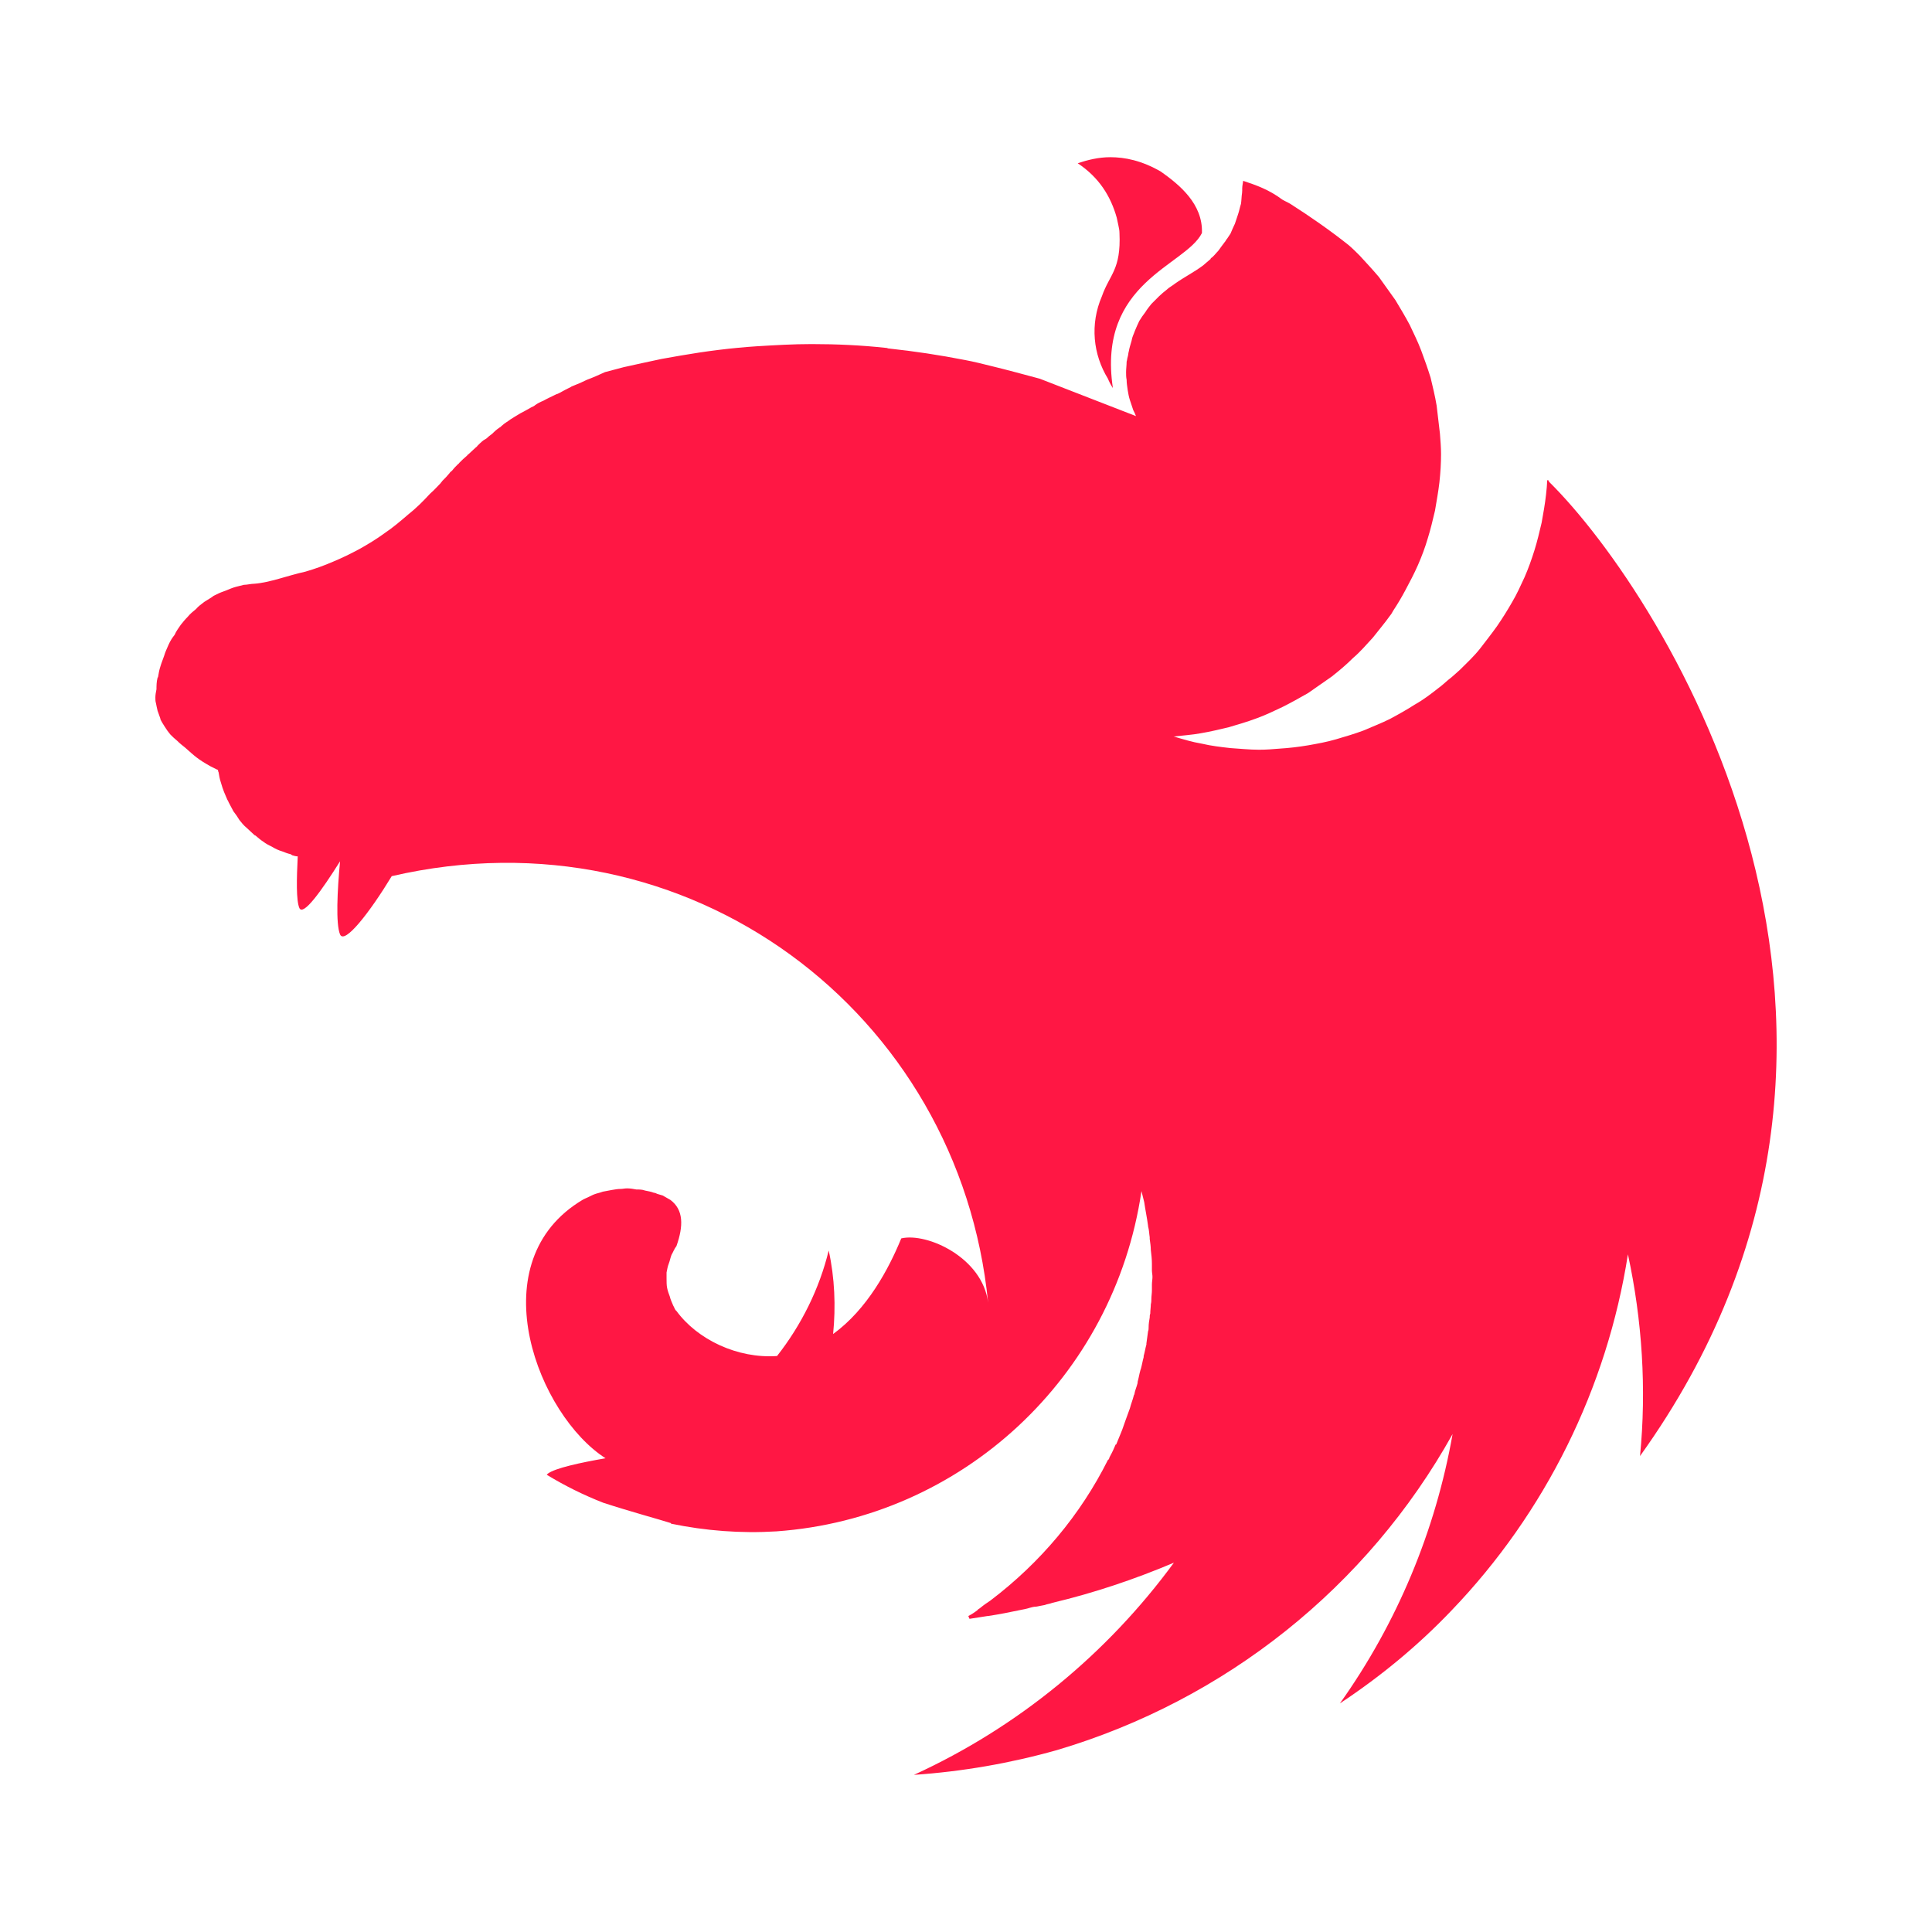
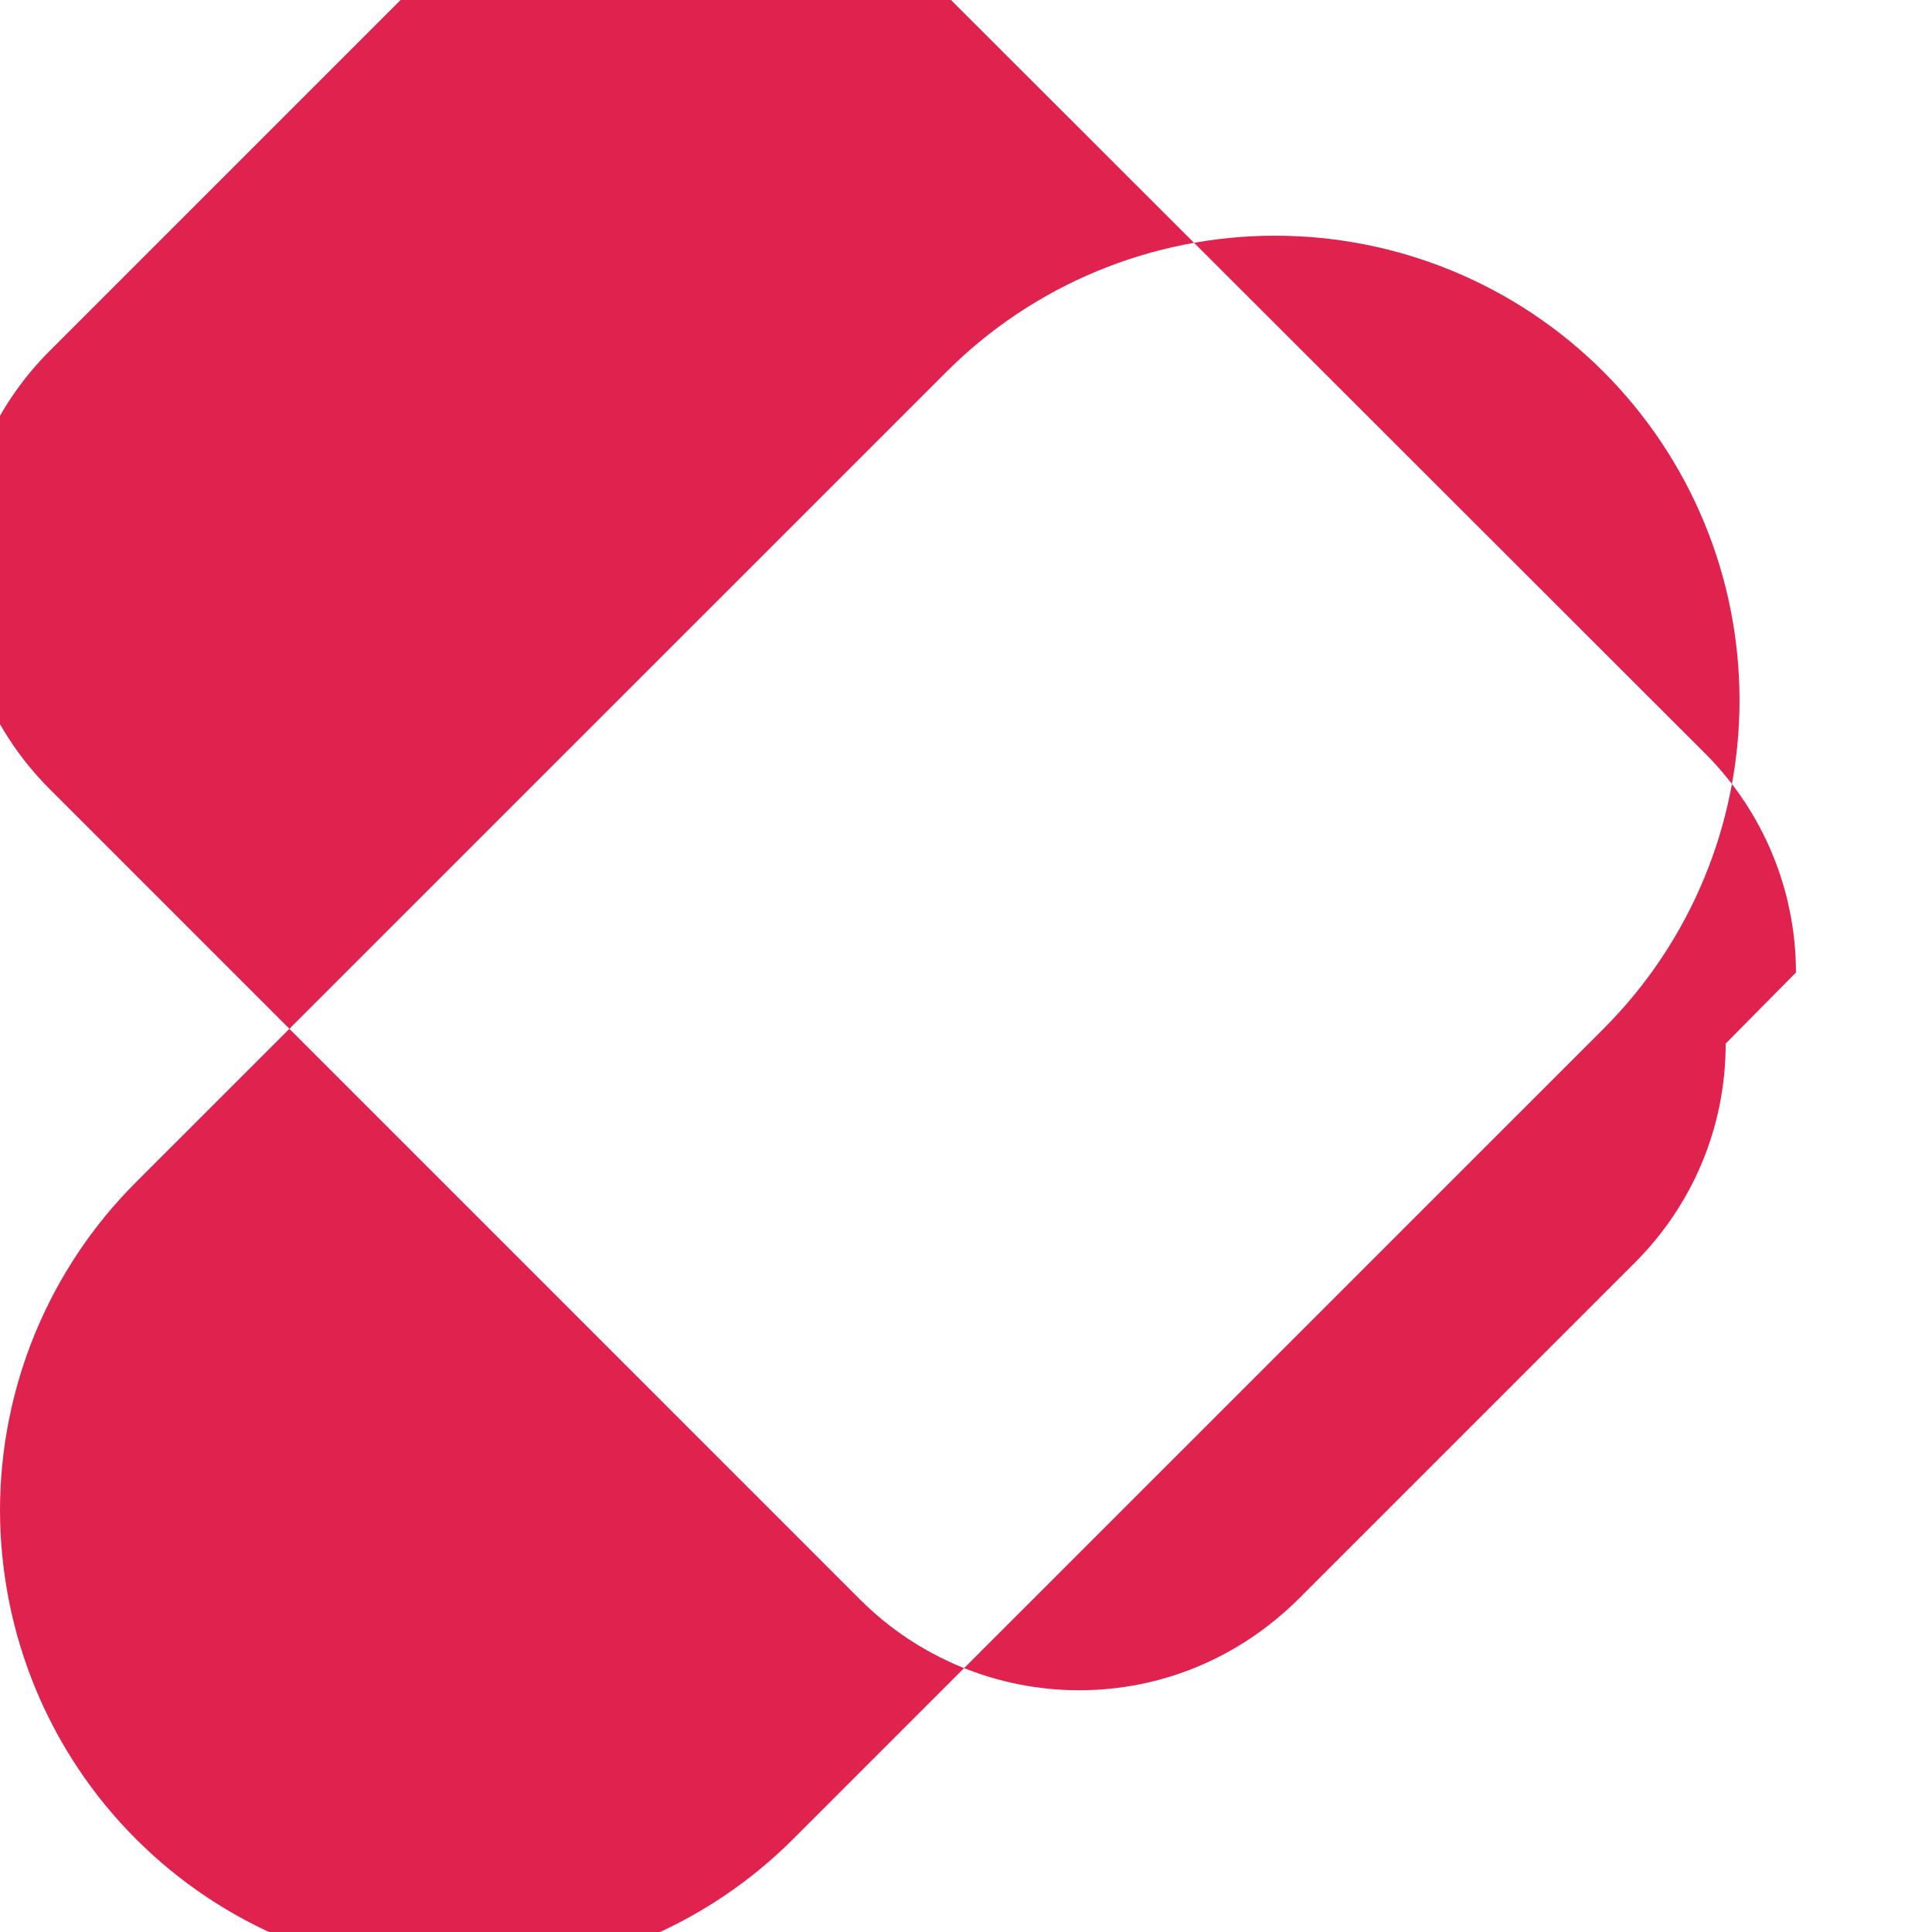
- <svg xmlns="http://www.w3.org/2000/svg" viewBox="0 0 300 300">
-   <path fill="#ff1744" d="M172.382 24.41c-1.793 0-3.5.426-5.036.938 3.329 2.22 5.121 5.121 6.06 8.45.085.427.17.768.256 1.195s.17.768.17 1.195c.257 5.719-1.536 6.401-2.73 9.815-1.878 4.353-1.366 9.048.938 12.803.17.427.427.94.768 1.451-2.475-16.473 11.267-18.948 13.827-24.07.171-4.523-3.499-7.51-6.401-9.558-2.987-1.708-5.548-2.22-7.852-2.22zm20.655 3.67c-.256 1.536-.086 1.11-.17 1.877-.086.512-.086 1.195-.172 1.707-.17.512-.256 1.024-.426 1.537l-.512 1.536c-.257.512-.427.939-.683 1.536l-.512.768c-.171.171-.256.427-.427.598-.342.427-.683.939-.939 1.28-.427.427-.683.854-1.195 1.195v.085c-.427.342-.768.683-1.195 1.025-1.366 1.024-2.902 1.792-4.353 2.816-.427.342-.939.598-1.28.94-.427.34-.854.682-1.195 1.023l-1.195 1.195c-.341.427-.683.854-.939 1.28-.341.427-.683.94-.939 1.366-.256.512-.426.94-.683 1.537-.17.512-.426.938-.512 1.536-.17.597-.341 1.11-.426 1.622-.086.256-.086.597-.171.853s-.085.512-.17.768c0 .512-.086 1.11-.086 1.622 0 .427 0 .768.085 1.195 0 .512.086 1.024.17 1.622.086.512.172 1.024.342 1.536l.512 1.536c.171.342.342.683.427.94l-14.936-5.805c-2.561-.683-5.036-1.365-7.511-1.963-1.366-.341-2.732-.683-4.097-.939a137 137 0 0 0-11.864-1.792c-.17 0-.17-.086-.342-.086-3.926-.426-7.767-.597-11.608-.597-2.901 0-5.718.17-8.535.341-3.926.256-7.937.769-11.864 1.451-.939.171-1.963.342-2.902.513-2.048.426-3.926.853-5.889 1.28-.939.256-1.963.512-2.902.768-.939.427-1.878.854-2.816 1.195a23 23 0 0 1-2.134.939c-.171.085-.256.085-.342.17a34 34 0 0 0-1.792.94c-.17.085-.341.17-.427.17-.683.341-1.45.683-2.048 1.024-.427.171-.94.427-1.28.683-.171.17-.427.256-.598.342-.597.34-1.195.682-1.707.938-.598.342-1.11.683-1.536.94-.427.34-.94.597-1.28.938-.086.085-.171.085-.171.17a6.5 6.5 0 0 0-1.195.94l-.171.17c-.341.256-.683.513-.939.769-.17.085-.256.17-.427.256-.341.256-.682.597-.939.853-.085.17-.17.17-.256.256-.426.427-.768.683-1.195 1.11-.085 0-.085.085-.17.17-.427.342-.768.683-1.195 1.11-.085.085-.085.17-.17.17-.342.342-.684.684-.94 1.025-.17.17-.341.256-.426.427-.342.427-.683.768-1.11 1.195-.085.17-.17.17-.256.341-.512.512-.939 1.024-1.536 1.536l-.171.171c-1.024 1.11-2.134 2.22-3.329 3.158-1.195 1.024-2.39 2.049-3.67 2.902-1.28.939-2.56 1.707-3.926 2.475-1.28.683-2.646 1.366-4.097 1.963a36 36 0 0 1-4.268 1.537c-2.731.597-5.548 1.707-7.937 1.878-.513 0-1.11.17-1.622.17-.598.17-1.11.256-1.622.427s-1.024.427-1.536.597-1.024.427-1.536.683c-.427.342-.94.598-1.451.94-.427.34-.94.682-1.28 1.109-.428.341-.94.768-1.281 1.195-.427.426-.768.853-1.11 1.28-.341.512-.682.939-.938 1.536-.342.427-.683.94-.94 1.537s-.511 1.11-.682 1.707c-.17.512-.427 1.11-.598 1.707-.17.512-.256 1.024-.341 1.536 0 .085-.085.17-.085.17-.171.598-.171 1.366-.171 1.793-.085.427-.17.854-.17 1.28 0 .256 0 .598.085.854.085.427.17.853.256 1.195.17.427.256.768.426 1.195v.085c.171.427.427.768.683 1.195s.512.768.854 1.195c.341.341.683.683 1.11 1.024.426.427.767.683 1.194 1.024 1.537 1.366 1.963 1.793 3.926 2.902l1.025.512c.085 0 .17.086.17.086 0 .17 0 .17.086.341.085.512.17 1.024.341 1.537q.256.896.512 1.536c.256.64.342.768.512 1.195.086.17.171.256.171.341.256.512.512.94.768 1.451.342.427.683.94.94 1.366.34.427.682.853 1.109 1.195.426.427.768.683 1.195 1.11 0 0 .085.085.17.085.427.341.768.683 1.195.939.427.341.94.597 1.451.853.427.256.94.512 1.537.683.426.17.853.341 1.28.427.085.085.17.085.256.17.256.086.597.171.853.171-.17 3.5-.256 6.828.256 8.023.598 1.28 3.415-2.646 6.316-7.255-.426 4.524-.682 9.73 0 11.352s4.61-3.414 8.024-9.047c46.09-10.67 88.168 21.167 92.606 66.233-.853-6.999-9.474-10.925-13.485-9.986-1.963 4.78-5.292 11.01-10.584 14.851.427-4.268.256-8.706-.683-12.974-1.45 5.975-4.267 11.608-8.023 16.388-6.145.427-12.376-2.56-15.62-6.999-.255-.17-.34-.597-.511-.853-.17-.427-.427-.94-.512-1.366-.171-.427-.342-.939-.427-1.366s-.085-.938-.085-1.45v-.94c.085-.426.17-.938.341-1.365s.256-.939.427-1.366c.256-.426.426-.939.768-1.365 1.11-3.158 1.11-5.634-.939-7.17-.427-.256-.768-.427-1.195-.683-.256-.085-.597-.17-.853-.256-.171-.085-.342-.17-.513-.17-.426-.171-.938-.257-1.365-.342-.427-.17-.939-.17-1.366-.17-.427-.086-.939-.171-1.45-.171-.342 0-.684.085-.94.085-.512 0-.939.085-1.45.17-.427.086-.94.171-1.366.257-.427.17-.94.256-1.366.427s-.853.426-1.28.597-.768.427-1.195.683c-15.193 9.9-6.145 33.031 4.267 39.689-3.926.682-7.852 1.536-8.961 2.39l-.171.17a56 56 0 0 0 8.791 4.353c4.182 1.366 8.62 2.56 10.498 3.158v.085c5.378 1.11 10.84 1.537 16.388 1.195 28.764-2.048 52.406-23.898 56.674-52.833.17.598.256 1.11.426 1.708.171 1.194.427 2.39.598 3.67v.085c.17.597.17 1.195.256 1.707v.256c.085.598.17 1.195.17 1.707.086.683.171 1.451.171 2.134v1.024c0 .342.086.683.086 1.024 0 .427-.086.769-.086 1.195v.94c0 .426-.085.853-.085 1.28 0 .256 0 .512-.085.853 0 .427-.086.939-.086 1.451-.085.17-.085.427-.085.597-.085.513-.17.94-.17 1.537 0 .17 0 .427-.086.597-.085.683-.17 1.195-.256 1.878v.17c-.17.598-.256 1.196-.427 1.793v.17c-.17.598-.256 1.196-.427 1.793 0 .086-.085.17-.085.256-.17.598-.256 1.195-.427 1.793v.17c-.17.683-.427 1.195-.512 1.793-.085.085-.085.17-.085.17-.17.683-.427 1.28-.598 1.964-.256.682-.426 1.194-.683 1.877s-.426 1.28-.682 1.878c-.256.683-.512 1.195-.768 1.878h-.086c-.256.597-.512 1.195-.853 1.792-.086.17-.171.342-.171.427-.085.085-.085.17-.17.17-4.268 8.536-10.5 15.961-18.266 21.85-.512.342-1.024.684-1.536 1.11-.171.171-.342.171-.427.342a8.5 8.5 0 0 1-1.451.939l.17.426h.086c.939-.17 1.792-.256 2.731-.426h.085c1.708-.256 3.415-.598 5.036-.94.427-.085.94-.17 1.451-.34.342-.086.598-.171.94-.171.426-.086.938-.171 1.365-.256.427-.171.768-.171 1.195-.342 6.486-1.536 12.802-3.67 18.862-6.23-10.327 14.082-24.154 25.52-40.371 32.945a109 109 0 0 0 22.191-3.84c26.204-7.768 48.224-25.35 61.454-49.078-2.646 15.022-8.62 29.361-17.497 41.823 6.316-4.183 12.12-8.962 17.326-14.425 14.595-15.193 24.155-34.568 27.398-55.308 2.22 10.242 2.902 20.911 1.878 31.324 46.944-65.465 3.926-133.405-14.083-151.244-.085-.17-.17-.17-.17-.341-.086.085-.086.085-.086.17 0-.085 0-.085-.086-.17 0 .768-.085 1.536-.17 2.304-.17 1.537-.427 2.902-.683 4.353-.341 1.451-.683 2.902-1.11 4.268s-.938 2.817-1.536 4.182c-.597 1.28-1.195 2.646-1.963 3.926a53 53 0 0 1-2.305 3.67c-.853 1.196-1.792 2.39-2.645 3.5-.94 1.195-2.049 2.22-3.073 3.243-.683.598-1.195 1.11-1.878 1.622-.512.427-.939.854-1.536 1.28-1.195.94-2.305 1.793-3.67 2.56-1.195.77-2.56 1.537-3.841 2.22-1.366.683-2.731 1.195-4.097 1.792-1.366.513-2.817.94-4.268 1.366s-2.902.683-4.353.939a42 42 0 0 1-4.438.512c-1.024.085-2.048.17-3.158.17-1.536 0-2.987-.17-4.438-.255-1.537-.171-2.988-.342-4.439-.683-1.536-.256-2.902-.683-4.353-1.11h-.085c1.451-.17 2.902-.256 4.268-.512 1.536-.256 2.902-.597 4.353-.939 1.45-.426 2.902-.853 4.267-1.365 1.451-.512 2.817-1.195 4.097-1.793 1.366-.682 2.56-1.365 3.926-2.133 1.195-.854 2.476-1.707 3.67-2.561 1.195-.939 2.305-1.878 3.33-2.902 1.109-.939 2.048-2.048 3.072-3.158.939-1.195 1.878-2.305 2.731-3.5.17-.17.256-.426.427-.682a39 39 0 0 0 1.878-3.158c.682-1.28 1.365-2.56 1.963-3.926s1.11-2.732 1.536-4.183c.427-1.365.768-2.816 1.11-4.267.256-1.537.512-2.902.682-4.353.171-1.537.257-2.988.257-4.439 0-1.024-.086-2.048-.171-3.158-.17-1.536-.342-2.902-.512-4.353-.256-1.536-.598-2.902-.94-4.352-.426-1.366-.938-2.817-1.45-4.183s-1.195-2.731-1.793-4.011c-.682-1.28-1.45-2.56-2.219-3.841l-2.56-3.585c-.94-1.11-1.963-2.22-2.988-3.329-.512-.512-1.11-1.11-1.707-1.621-2.902-2.305-5.974-4.439-9.047-6.402-.427-.256-.853-.426-1.28-.683-2.049-1.536-4.012-2.219-6.06-2.902z" />
+ <svg xmlns="http://www.w3.org/2000/svg" viewBox="0 0 24 24" fill="#E0234E">
+   <path d="M1.69 22.846C.607 21.764.004 20.298 0 18.766c0-1.533.607-3 1.69-4.081L11.758 4.618a5.772 5.772 0 0 1 4.081-1.69c1.533 0 2.998.608 4.08 1.69a5.772 5.772 0 0 1 1.69 4.081c0 1.533-.607 2.999-1.69 4.081L9.852 22.846a5.772 5.772 0 0 1-4.081 1.69c-1.533 0-2.999-.608-4.081-1.69zm20.62-10.765a3.847 3.847 0 0 0-1.127-2.72L11.115 -.698a3.847 3.847 0 0 0-2.72-1.127A3.848 3.848 0 0 0 5.674-.698L.616 4.36a3.848 3.848 0 0 0-1.127 2.72 3.847 3.847 0 0 0 1.127 2.721L10.684 19.87a3.848 3.848 0 0 0 2.72 1.127c1.02 0 1.98-.397 2.72-1.127l4.186-4.186c.699-.699 1.127-1.656 1.127-2.72z" />
</svg>
